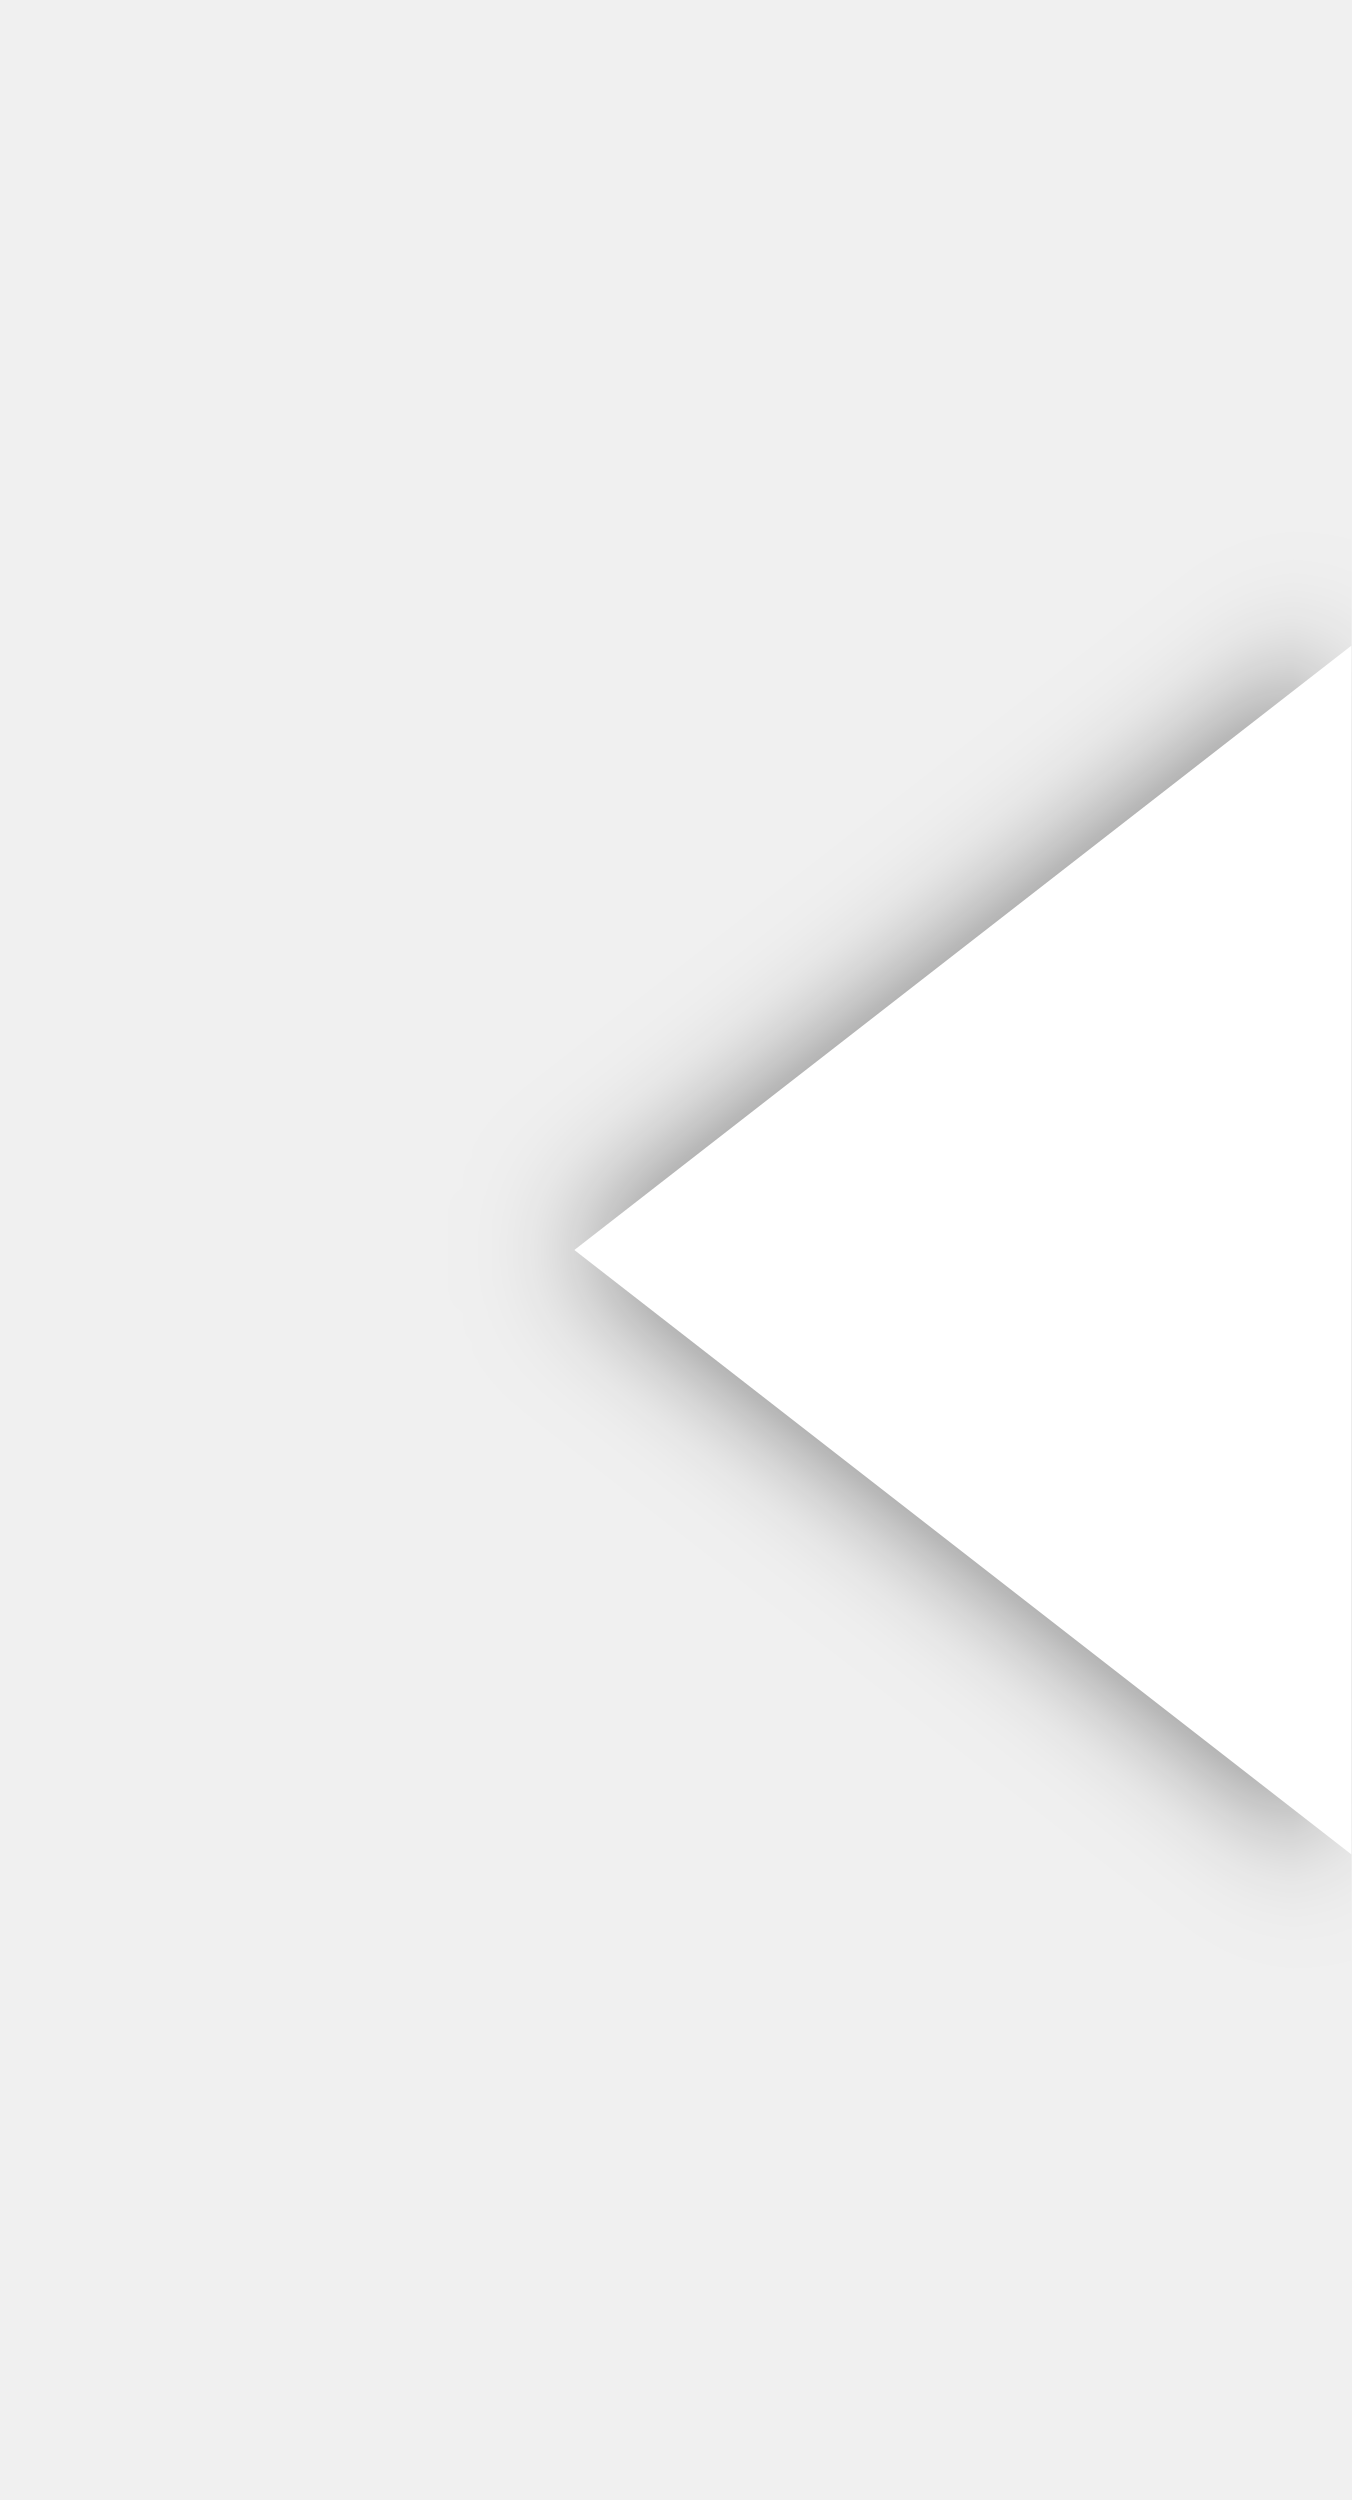
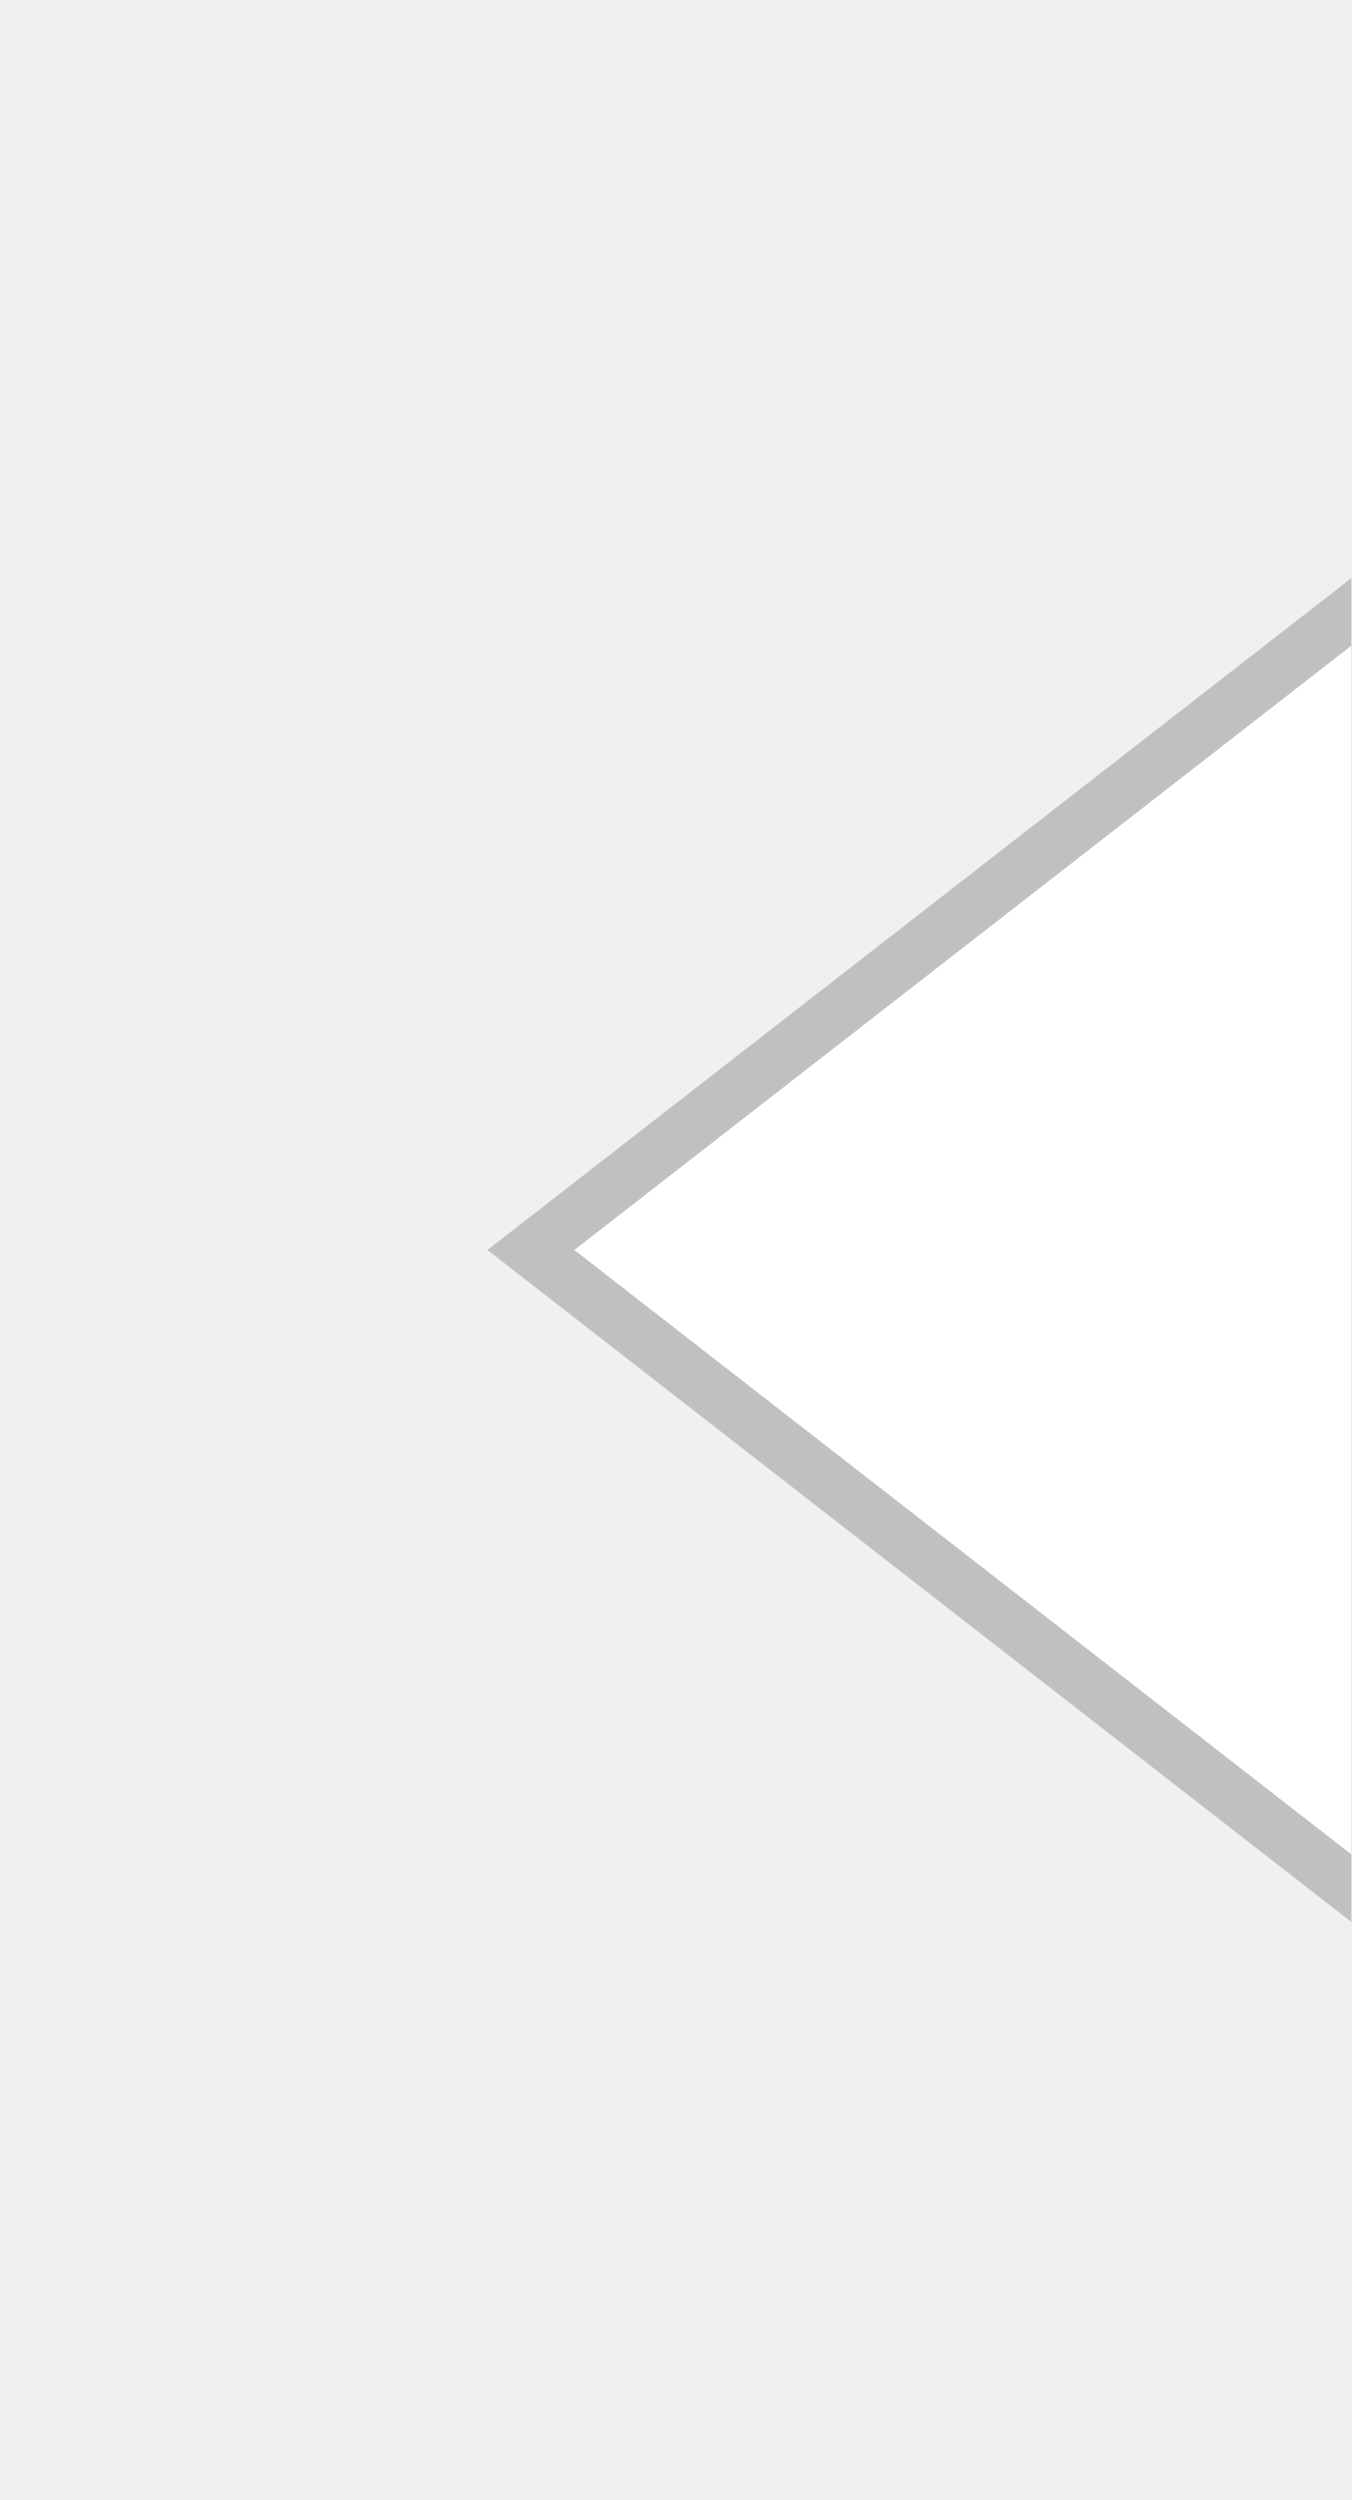
<svg xmlns="http://www.w3.org/2000/svg" width="20" height="37" id="svg2" version="1.1">
  <defs id="defs4">
    <clipPath clipPathUnits="userSpaceOnUse" id="clipPath4219">
      <rect y="1015.362" x="20" height="37" width="20" id="rect4221" style="opacity:0.12;color:#000000;fill:#ff00ff;fill-opacity:1;fill-rule:nonzero;stroke:none;stroke-width:1;marker:none;visibility:visible;display:inline;overflow:visible;enable-background:accumulate" />
    </clipPath>
-     <filter style="color-interpolation-filters:sRGB" id="filter4311" x="-0.193" width="1.386" y="-0.317" height="1.634">
-       <feGaussianBlur stdDeviation="0.925" id="feGaussianBlur4313" />
-     </filter>
  </defs>
  <g id="layer1" transform="translate(0,-1015.362)">
-     <g id="g4216" clip-path="url(#clipPath4219)" style="opacity:0.5;filter:url(#filter4311)" transform="matrix(-1,0,0,1,40,0)">
-       <path style="fill:#000000;stroke:none" d="M 0,9.555 0,15 0,22 0,27.445 7,22 11.5,18.5 7,15 0,9.555 Z" transform="translate(20,1015.362)" id="path4063" />
-     </g>
+     <path style="opacity:0.2;fill:#000000;stroke:none" d="M 20,1023.918 7.214,1033.862 20,1043.807 Z" id="path5730" />
    <path id="path4079" d="M 20,1024.918 8.5,1033.862 20,1042.807 Z" style="fill:#ffffff;stroke:none" />
  </g>
</svg>
